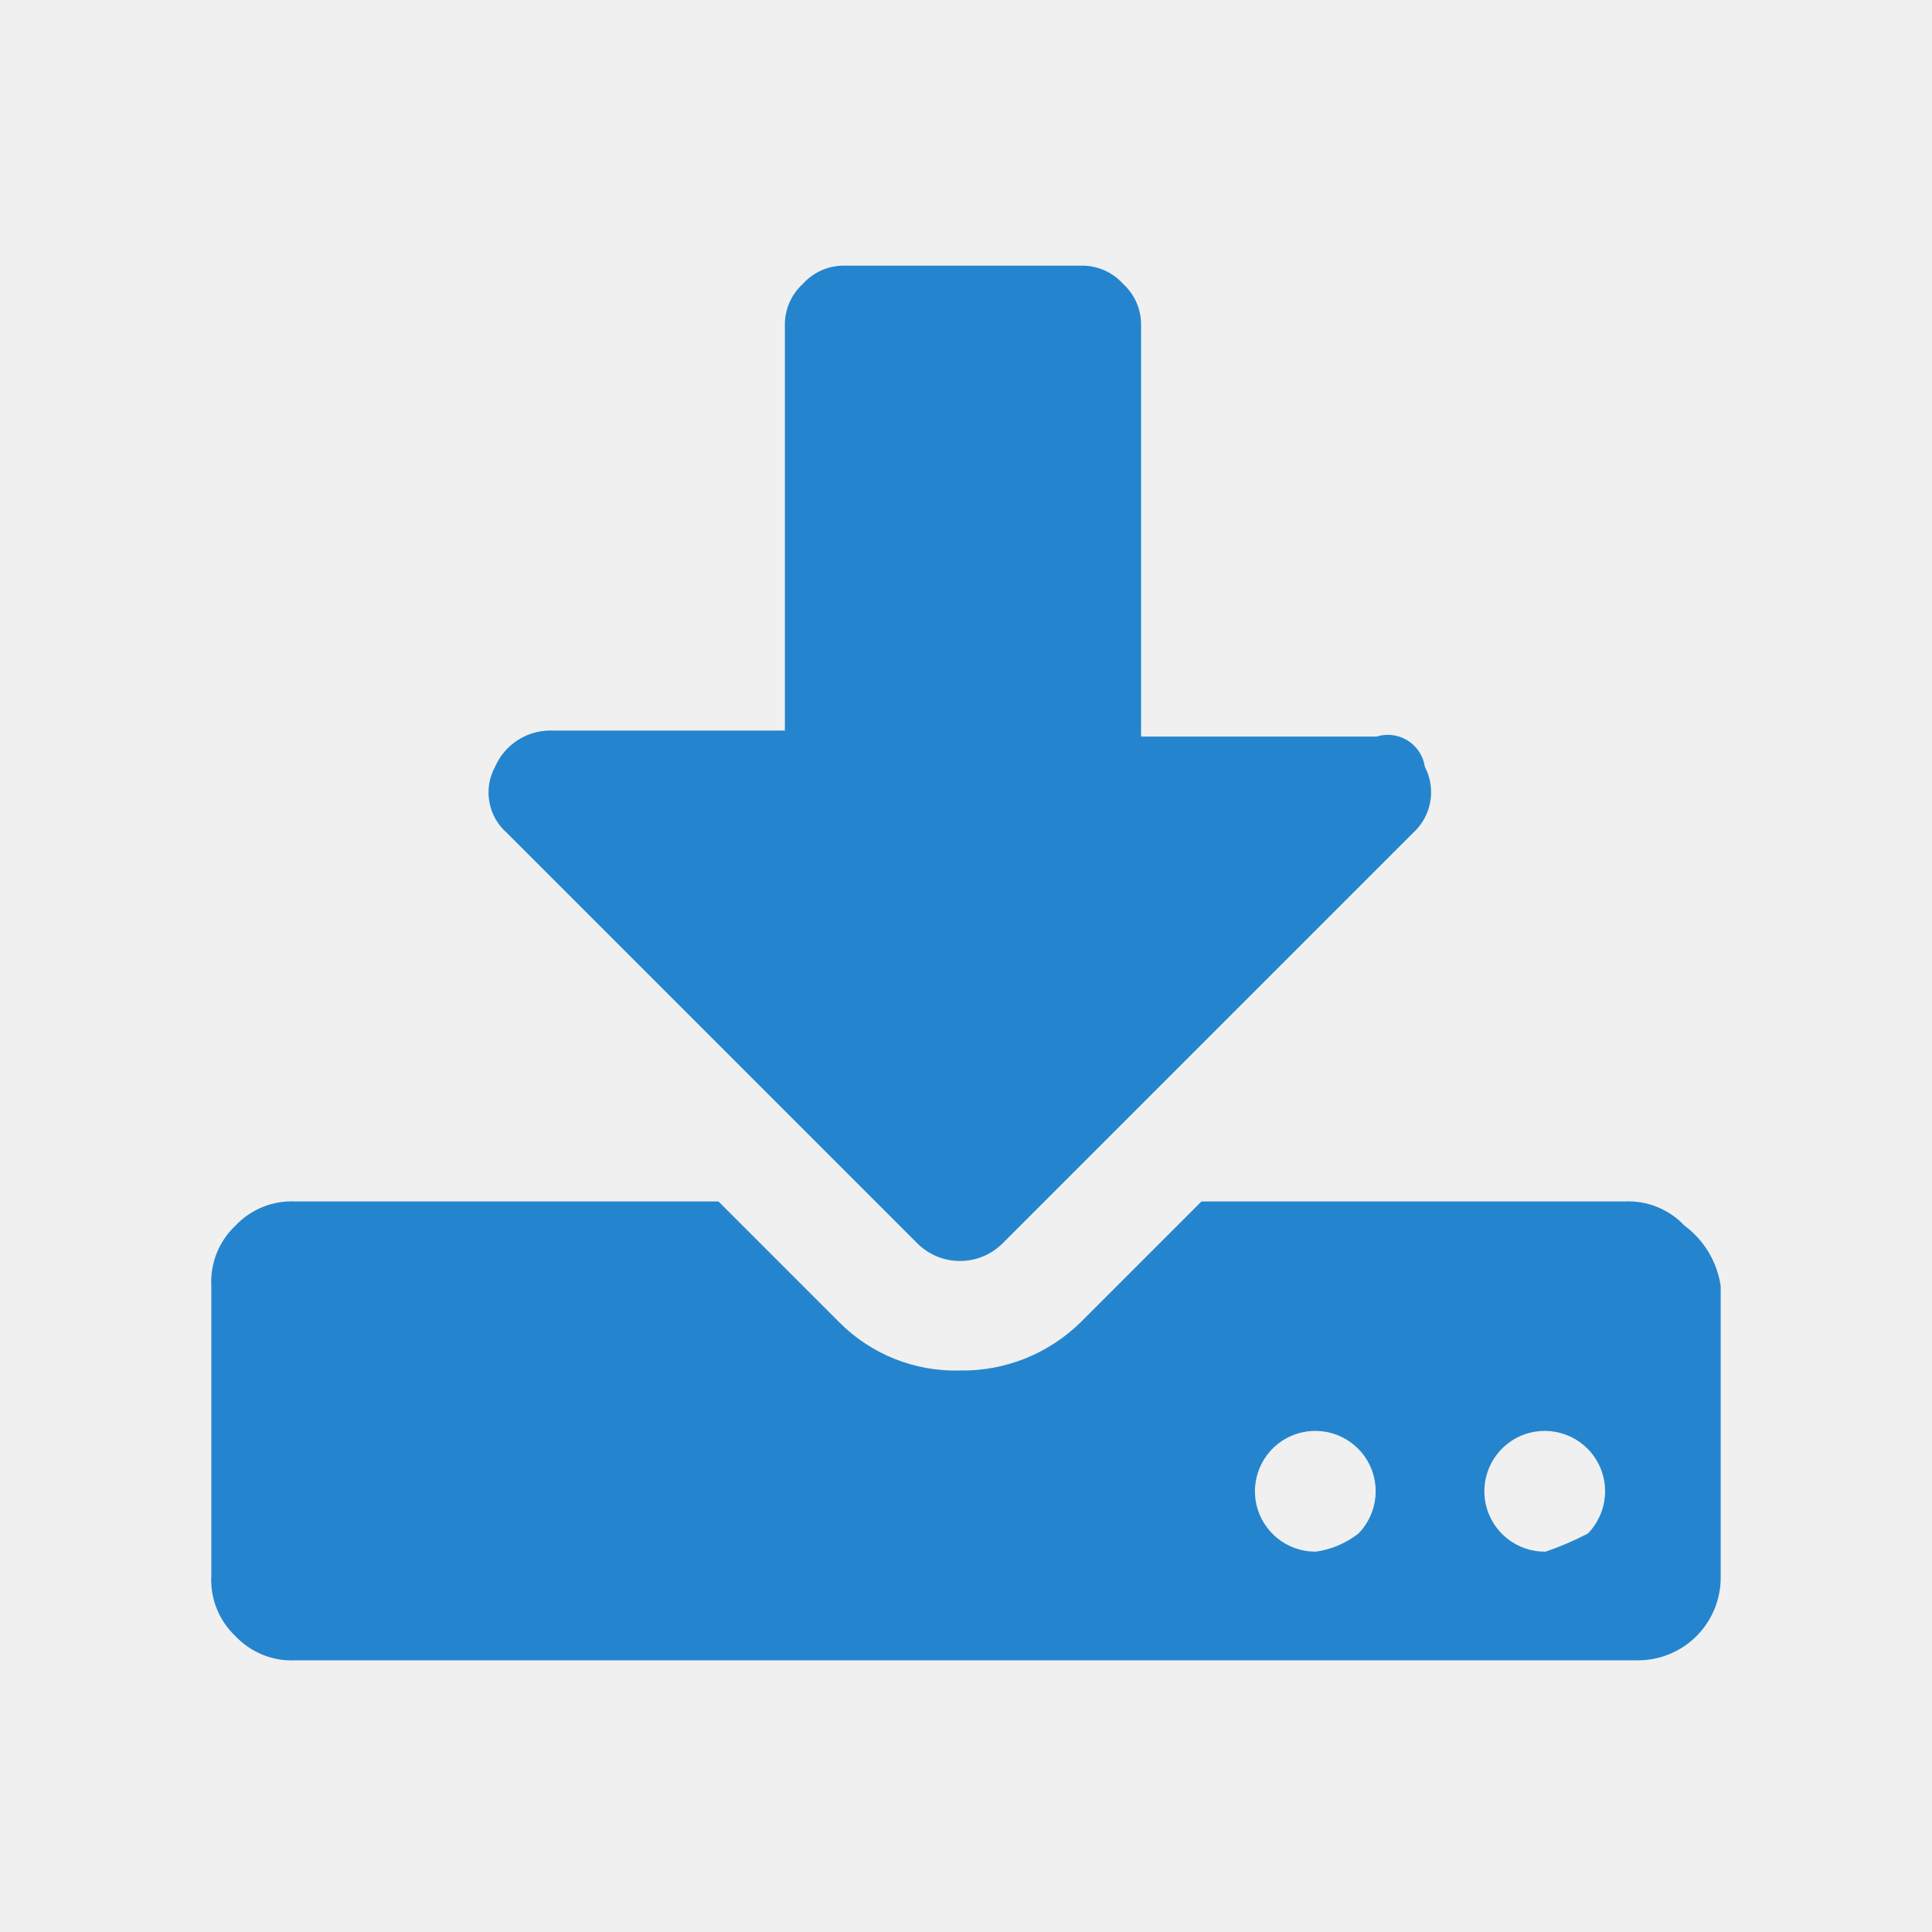
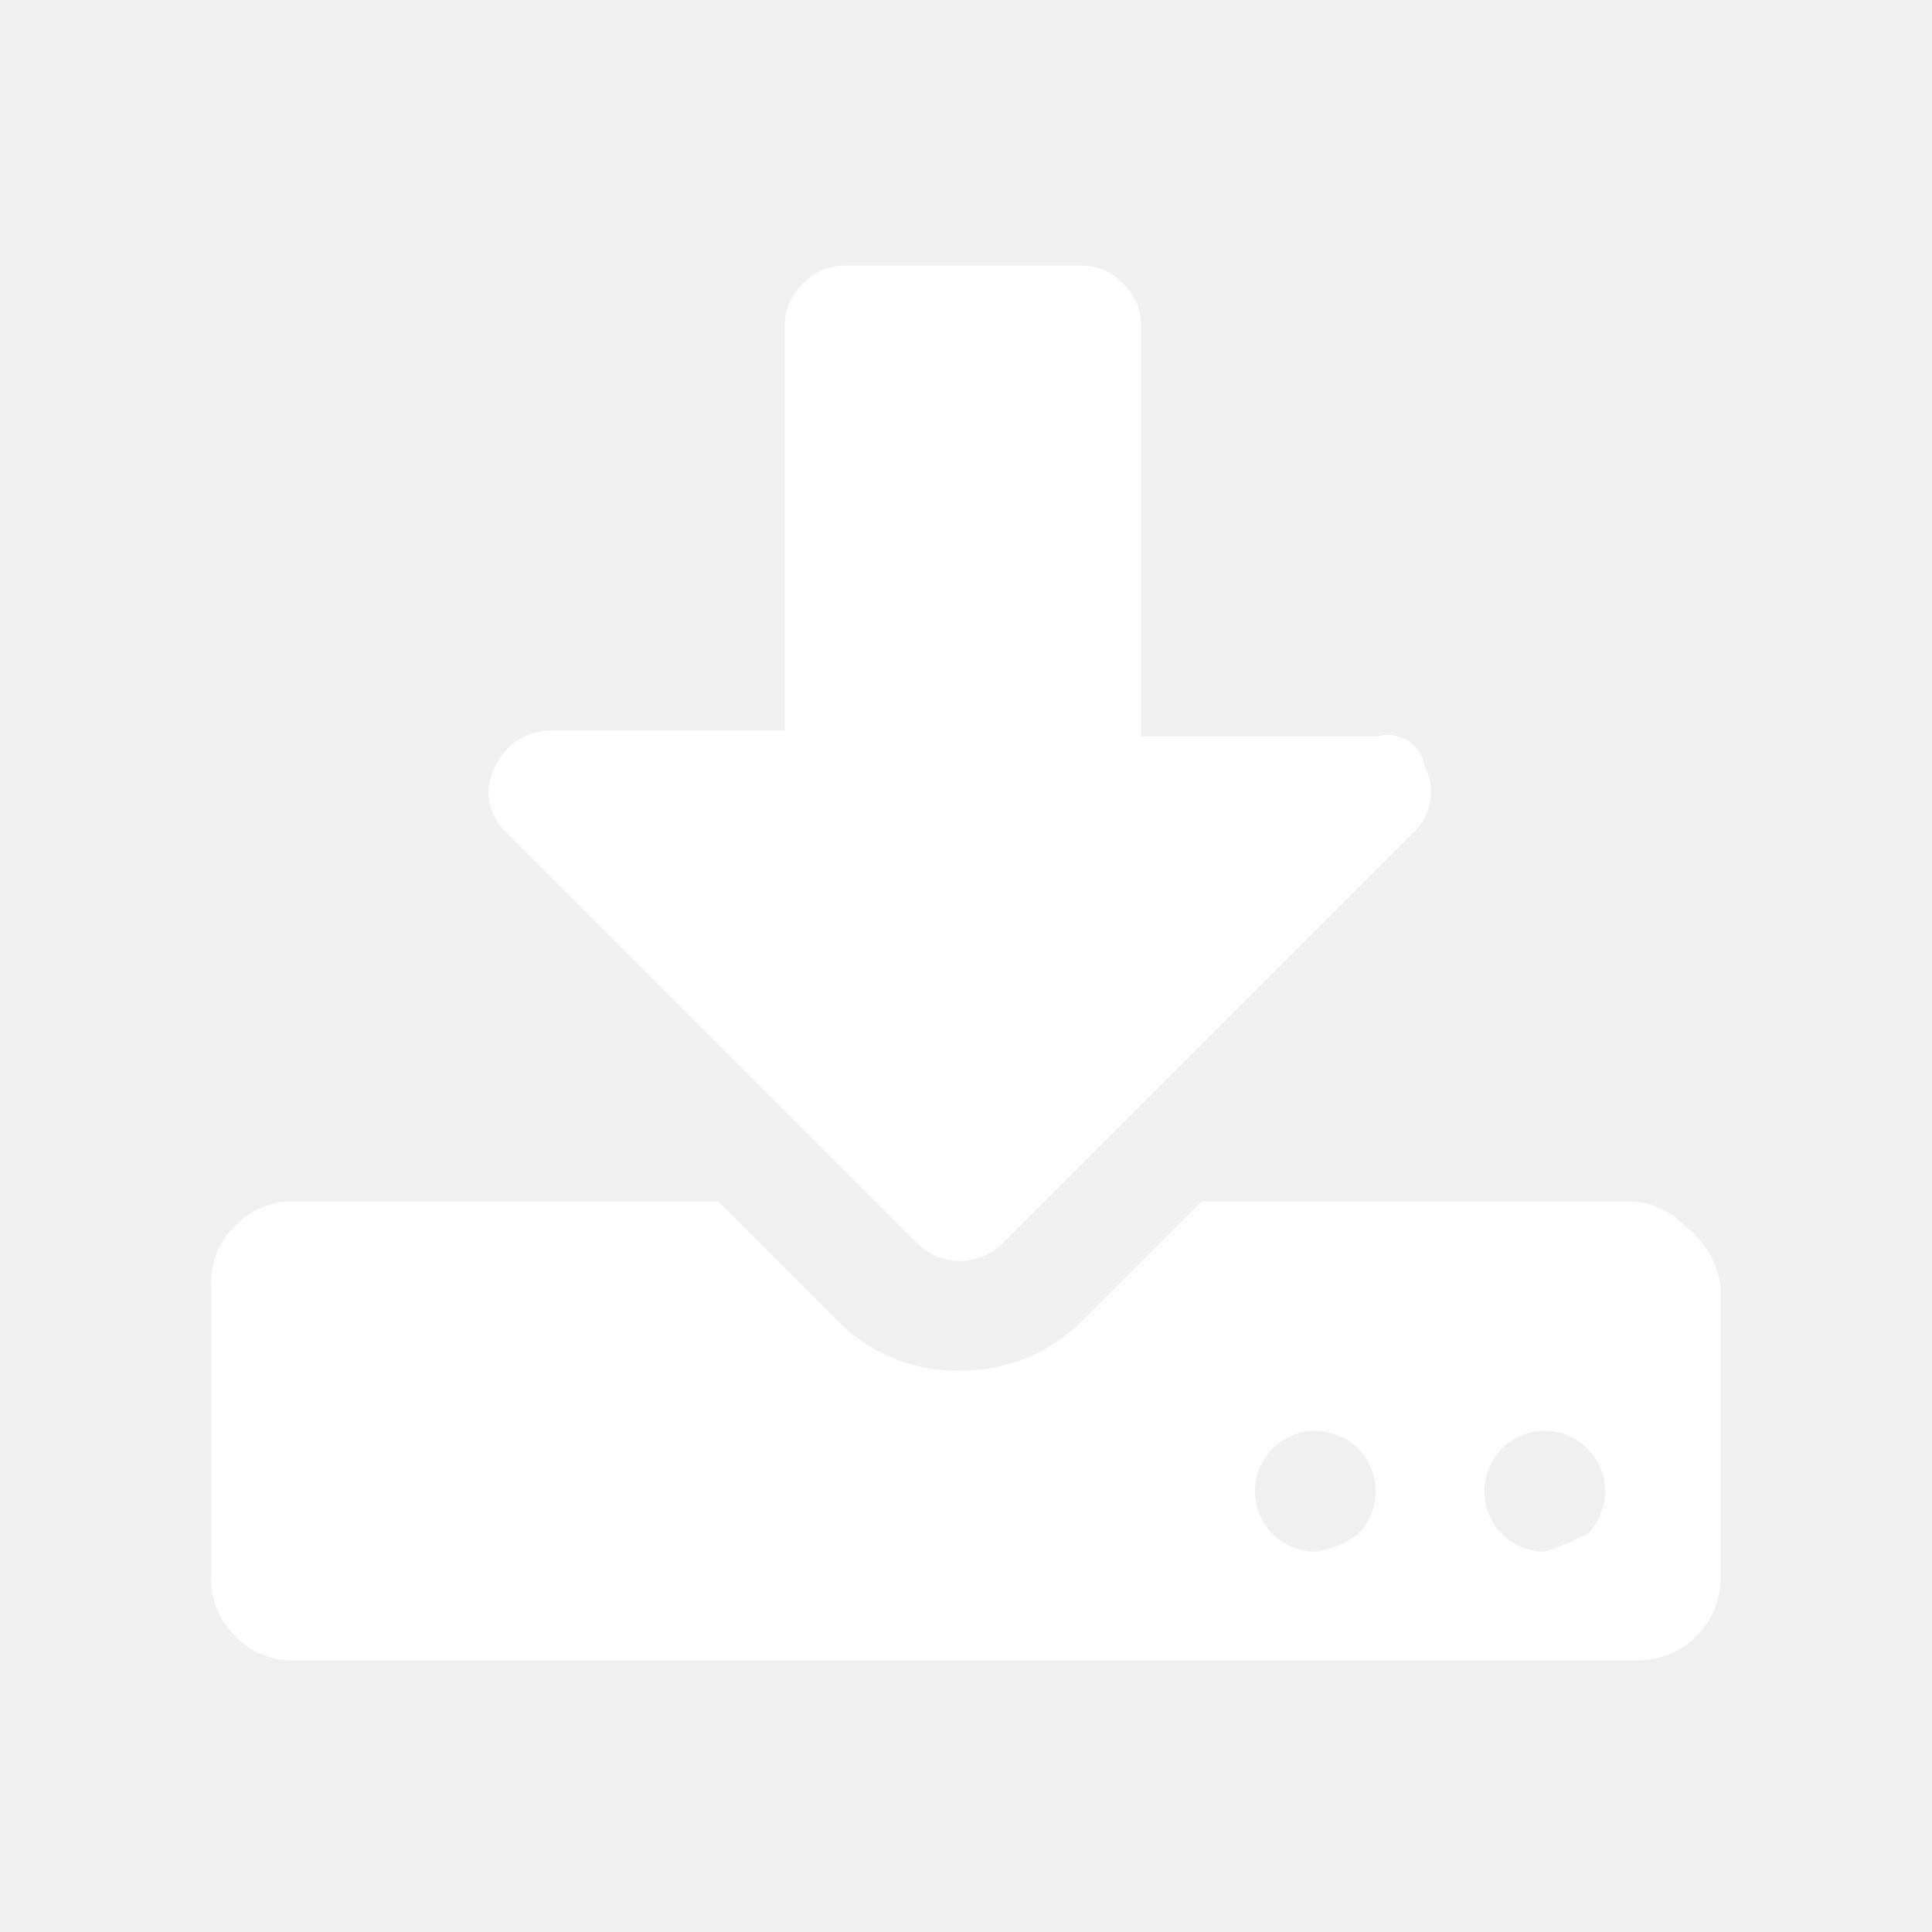
<svg xmlns="http://www.w3.org/2000/svg" viewBox="0 0 32 32">
-   <path d="m28.5 21.3v4.8a1.37 1.37 0 0 1 -1.4 1.4h-22.2a1.28 1.28 0 0 1 -1-.4 1.28 1.28 0 0 1 -.4-1v-4.8a1.28 1.28 0 0 1 .4-1 1.28 1.28 0 0 1 1-.4h7l2 2a2.71 2.71 0 0 0 2 .8 2.79 2.79 0 0 0 2-.8l2-2h7a1.28 1.28 0 0 1 1 .4 1.52 1.52 0 0 1 .6 1zm-4.9-8.6a.91.91 0 0 1 -.2 1.1l-6.8 6.8a1 1 0 0 1 -1.4 0l-6.8-6.8a.89.89 0 0 1 -.2-1.1 1 1 0 0 1 .9-.6h3.9v-6.7a.91.91 0 0 1 .3-.7.91.91 0 0 1 .7-.3h3.9a.91.91 0 0 1 .7.3.91.91 0 0 1 .3.7v6.8h3.9a.62.62 0 0 1 .8.5zm-1.1 12.7a1 1 0 1 0 -.7.3 1.49 1.49 0 0 0 .7-.3zm3.8 0a1 1 0 1 0 -.7.3 4.88 4.88 0 0 0 .7-.3z" fill="#2485ce" />
+   <path d="m28.5 21.3v4.8a1.37 1.37 0 0 1 -1.4 1.4h-22.2a1.28 1.28 0 0 1 -1-.4 1.28 1.28 0 0 1 -.4-1v-4.8a1.28 1.28 0 0 1 .4-1 1.28 1.28 0 0 1 1-.4h7l2 2a2.71 2.71 0 0 0 2 .8 2.79 2.79 0 0 0 2-.8l2-2h7a1.28 1.28 0 0 1 1 .4 1.52 1.52 0 0 1 .6 1zm-4.9-8.6a.91.91 0 0 1 -.2 1.1l-6.8 6.8a1 1 0 0 1 -1.4 0l-6.8-6.8a.89.89 0 0 1 -.2-1.1 1 1 0 0 1 .9-.6h3.9v-6.7a.91.91 0 0 1 .3-.7.91.91 0 0 1 .7-.3h3.9a.91.91 0 0 1 .7.3.91.91 0 0 1 .3.7v6.8h3.9a.62.62 0 0 1 .8.5zm-1.1 12.7a1 1 0 1 0 -.7.3 1.49 1.49 0 0 0 .7-.3zm3.8 0a1 1 0 1 0 -.7.3 4.88 4.88 0 0 0 .7-.3z" fill="#fff" />
</svg>
